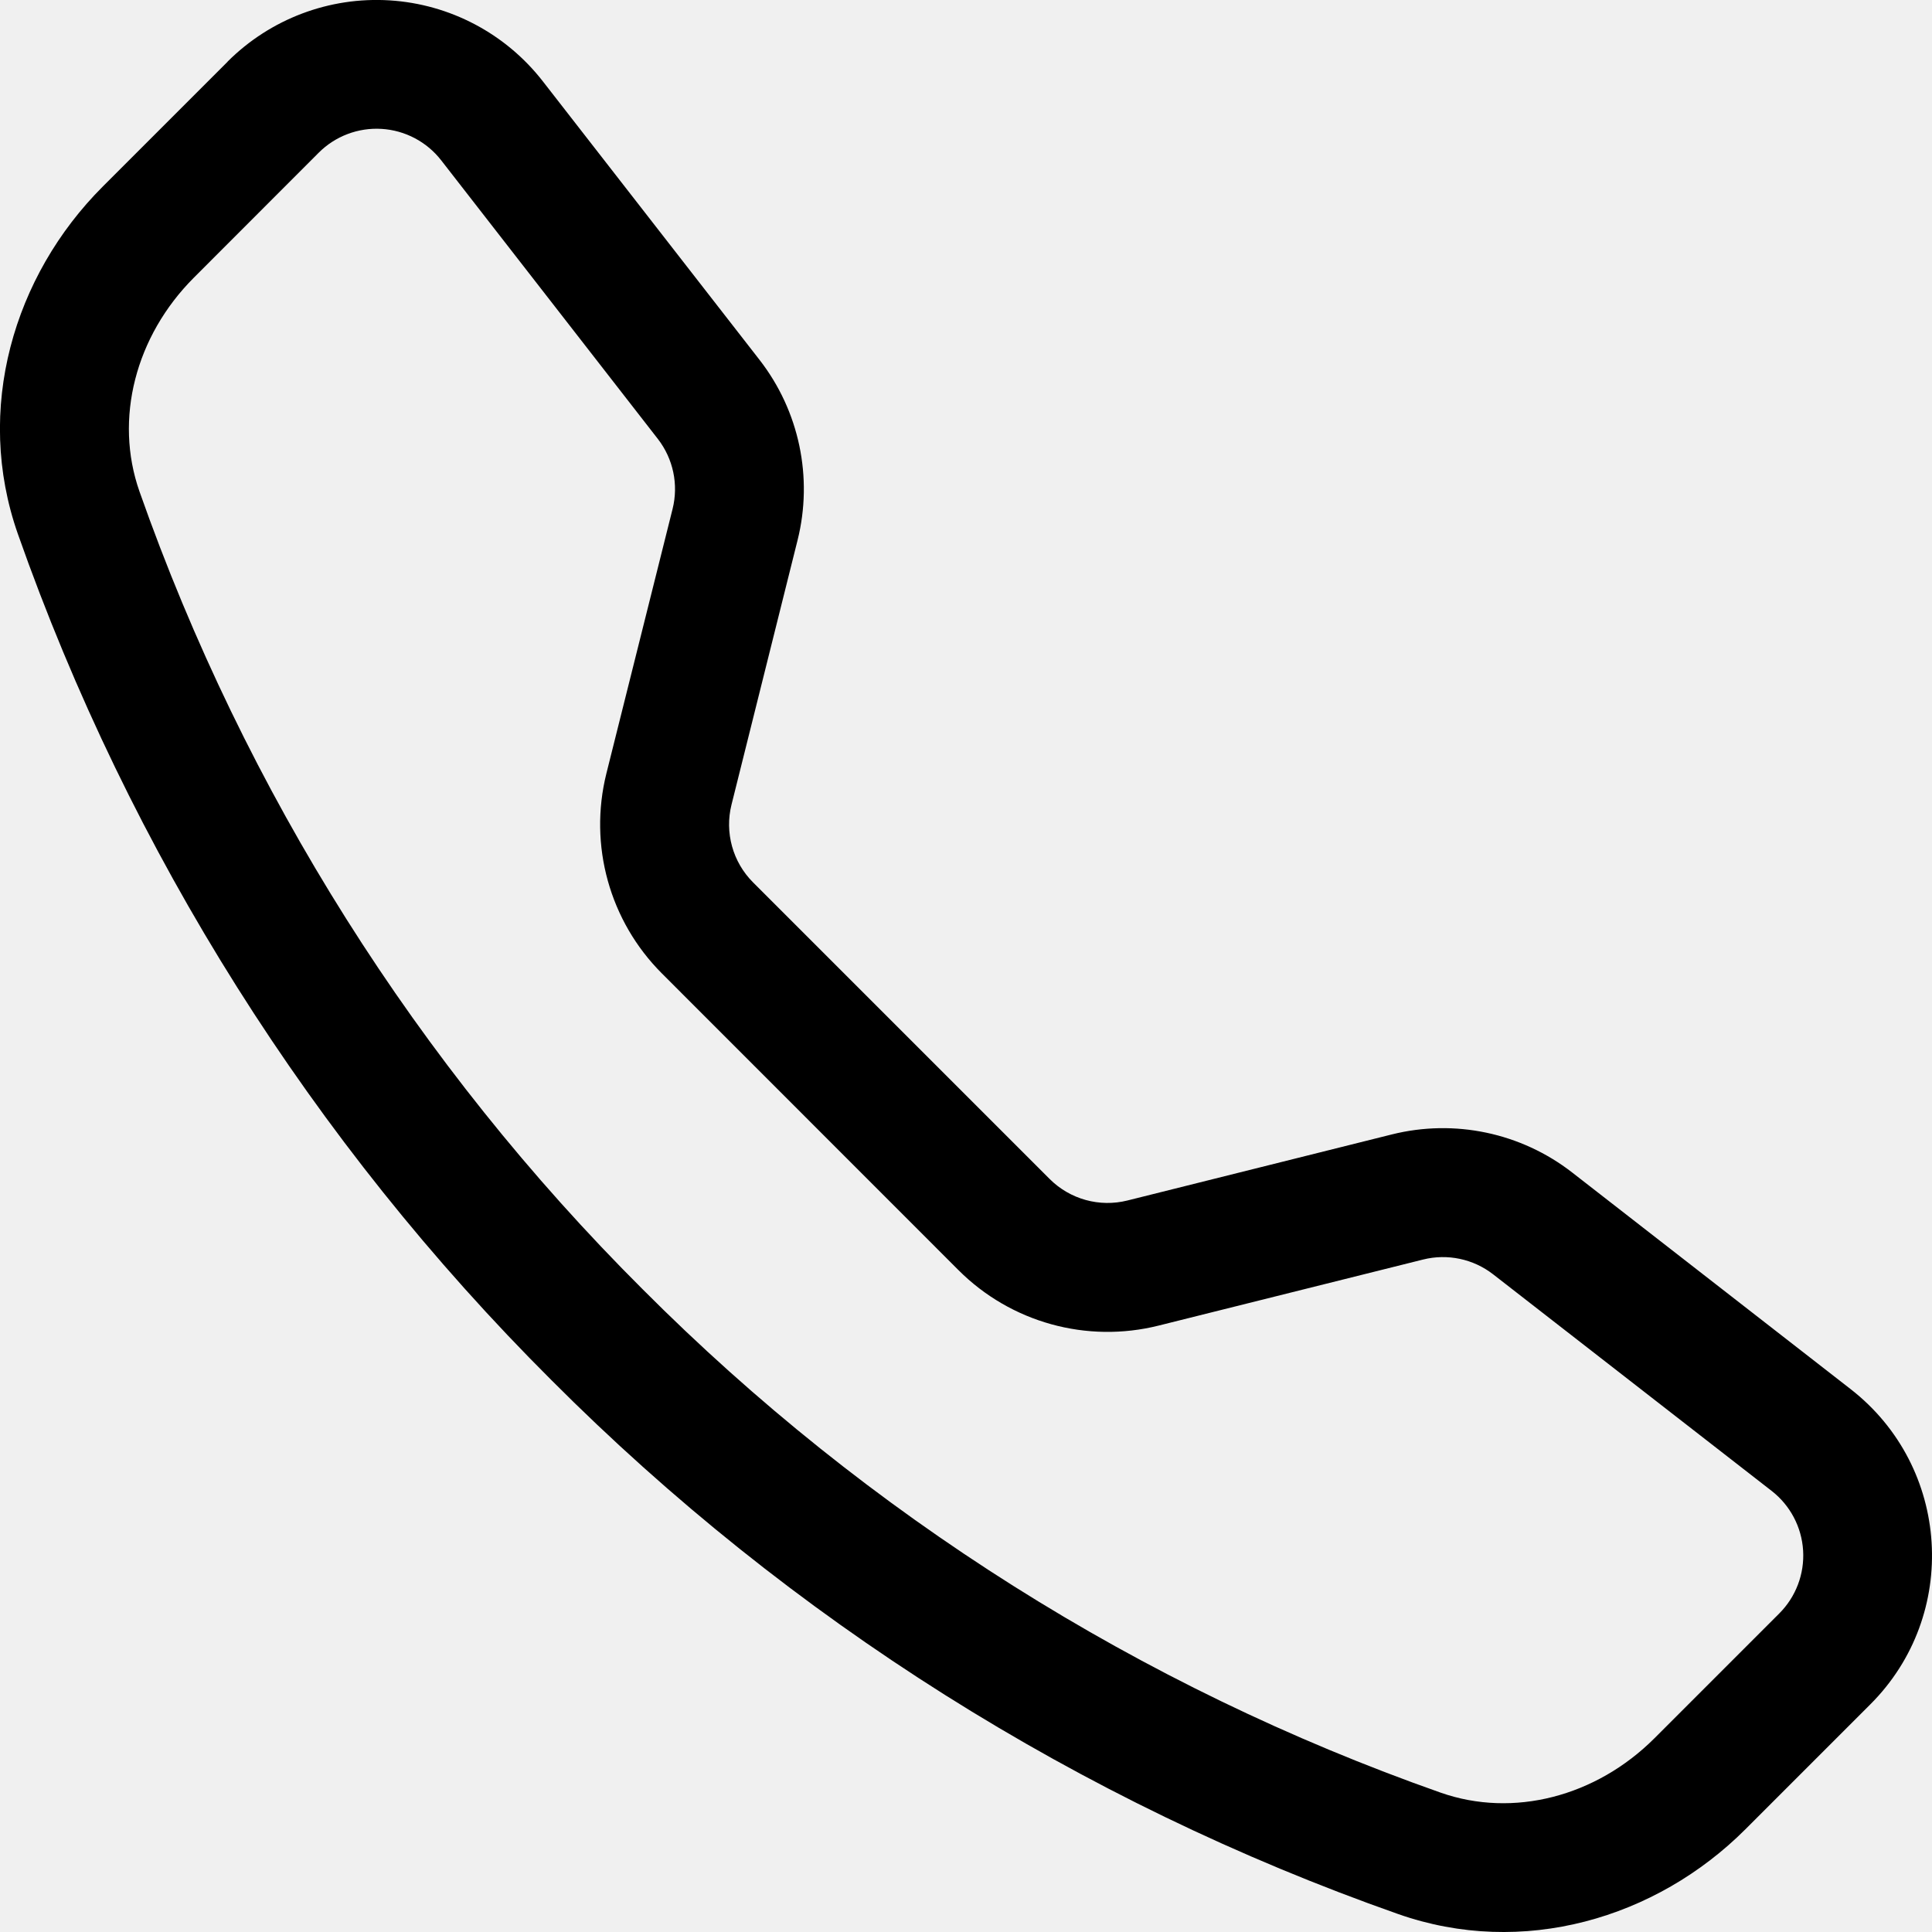
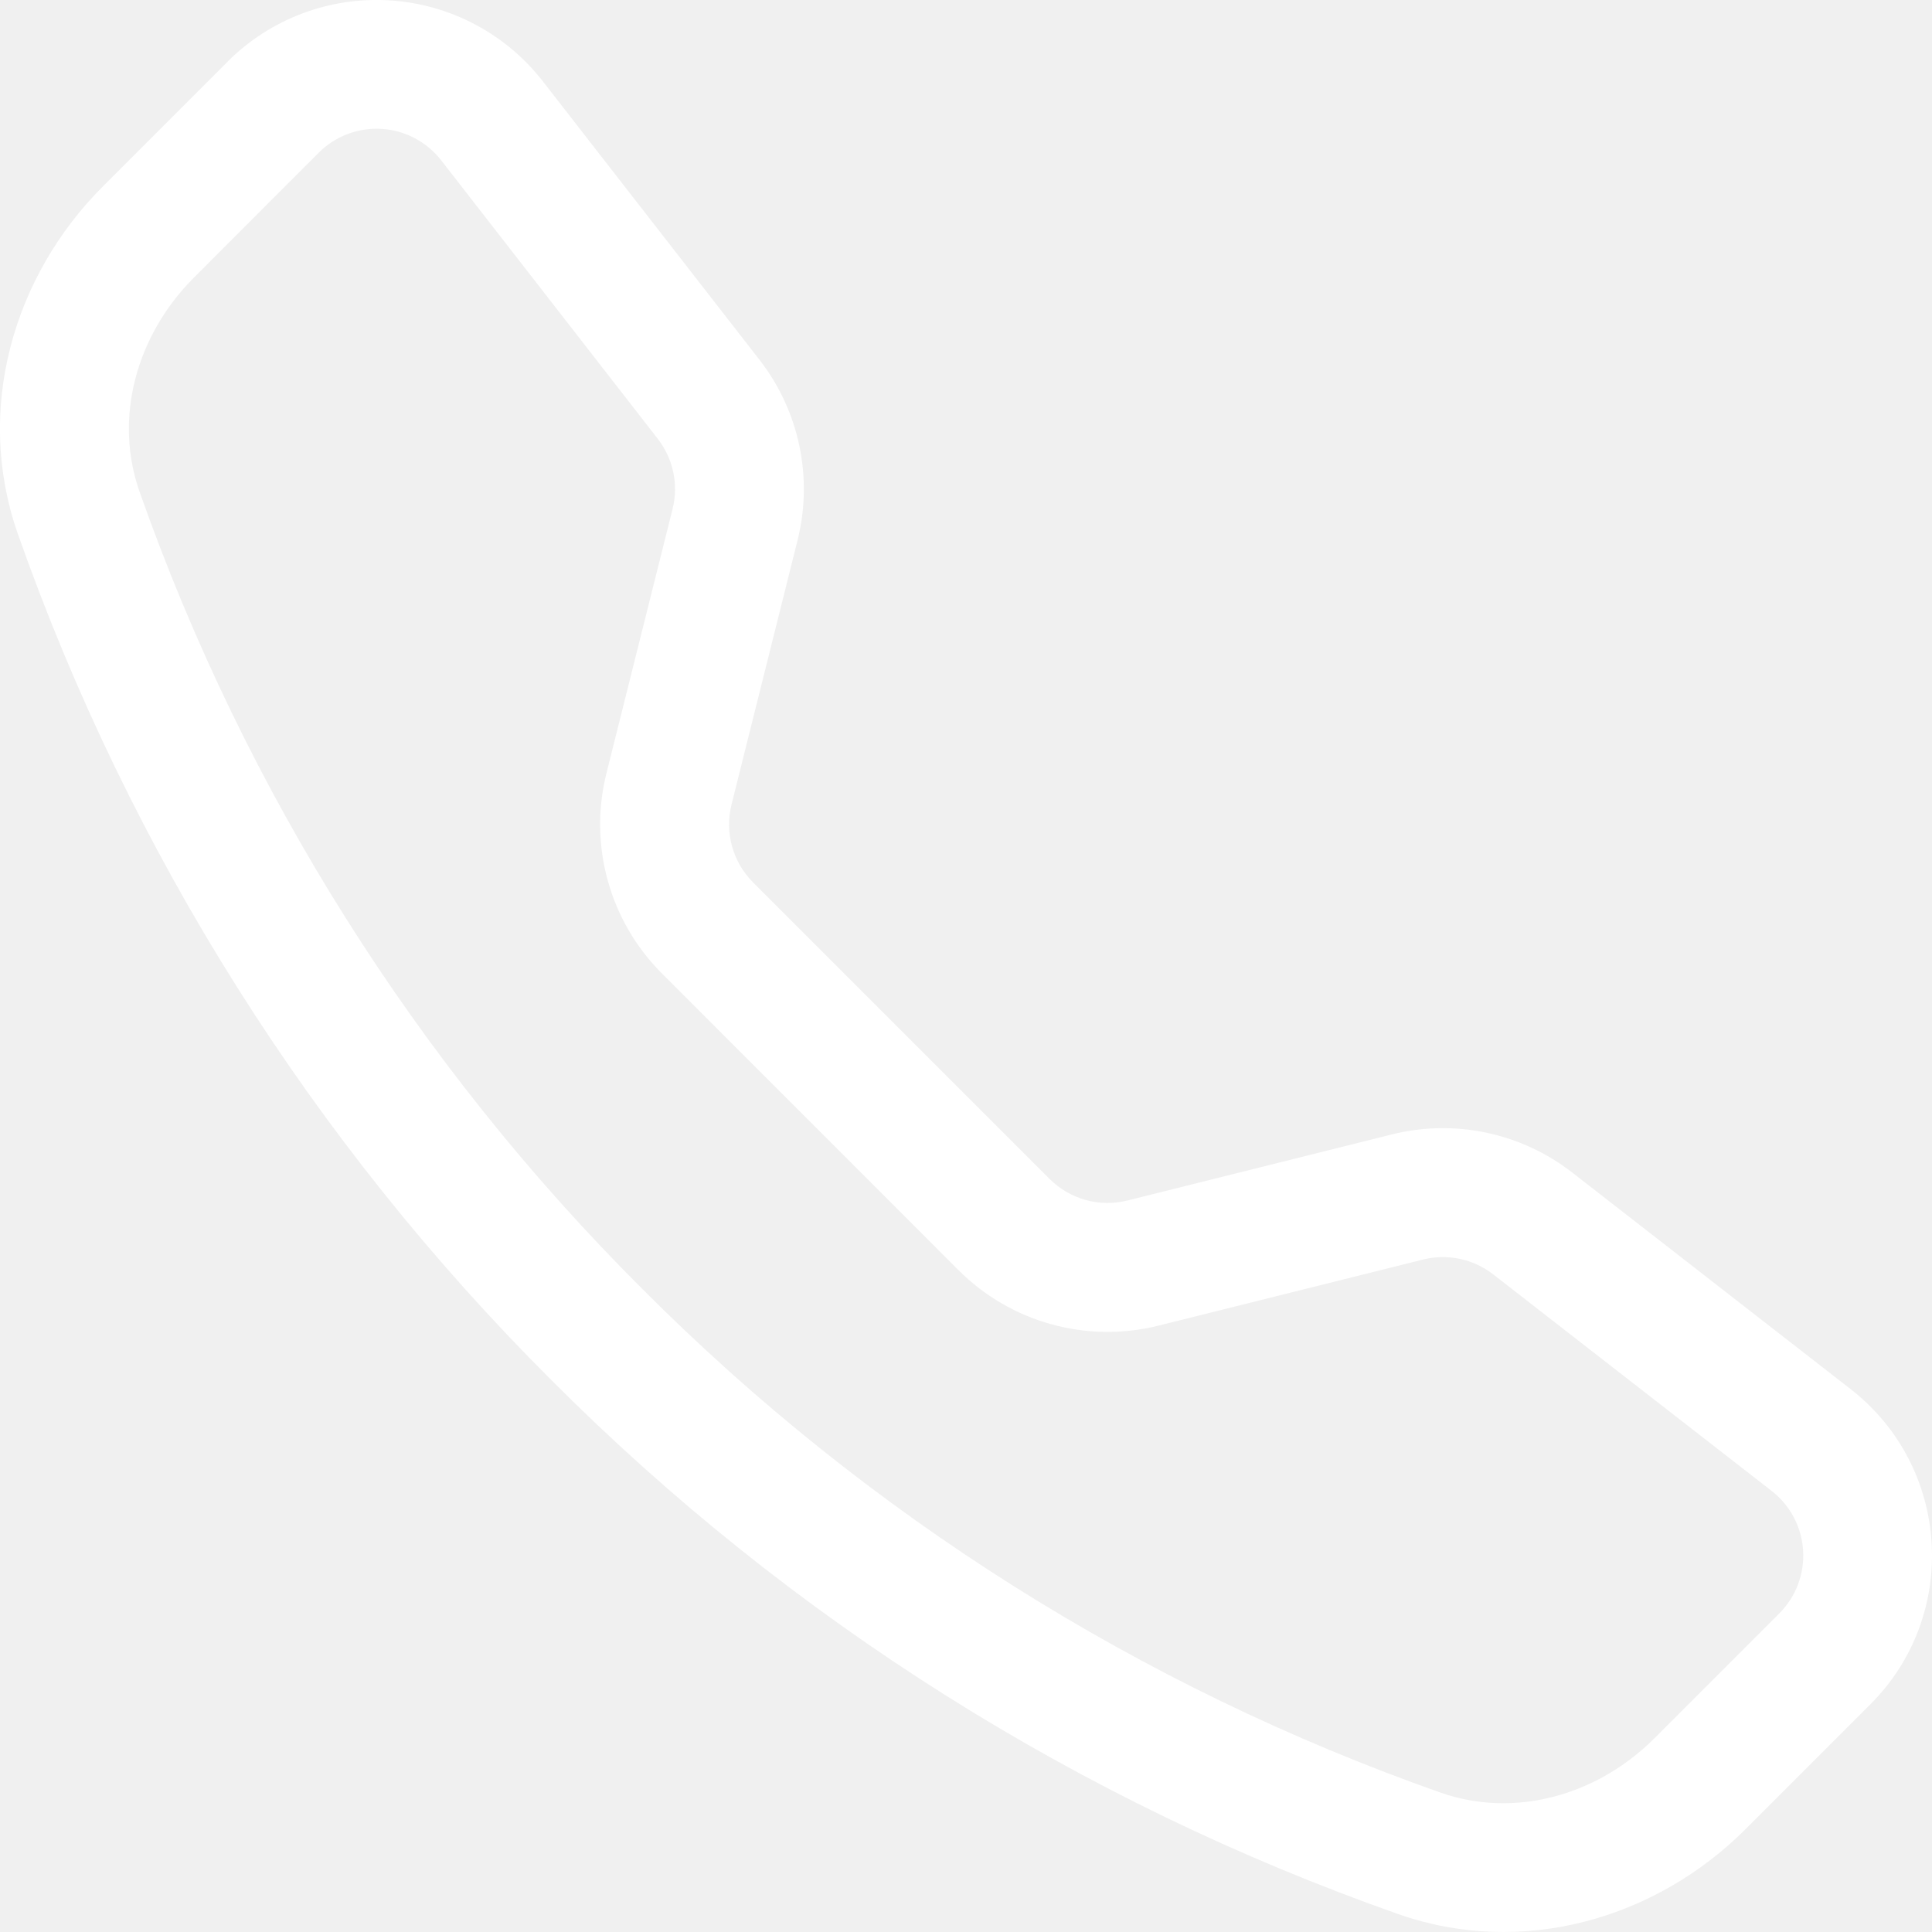
- <svg xmlns="http://www.w3.org/2000/svg" width="16" height="16" fill="currentColor" class="bi bi-telephone" viewBox="0 0 16 16">
+ <svg xmlns="http://www.w3.org/2000/svg" width="16" height="16" fill="white" class="bi bi-telephone" viewBox="0 0 16 16">
  <path d="M3.654 1.328a.678.678 0 0 0-1.015-.063L1.605 2.3c-.483.484-.661 1.169-.45 1.77a17.568 17.568 0 0 0 4.168 6.608 17.569 17.569 0 0 0 6.608 4.168c.601.211 1.286.033 1.77-.45l1.034-1.034a.678.678 0 0 0-.063-1.015l-2.307-1.794a.678.678 0 0 0-.58-.122l-2.19.547a1.745 1.745 0 0 1-1.657-.459L5.482 8.062a1.745 1.745 0 0 1-.46-1.657l.548-2.19a.678.678 0 0 0-.122-.58L3.654 1.328zM1.884.511a1.745 1.745 0 0 1 2.612.163L6.29 2.98c.329.423.445.974.315 1.494l-.547 2.19a.678.678 0 0 0 .178.643l2.457 2.457a.678.678 0 0 0 .644.178l2.189-.547a1.745 1.745 0 0 1 1.494.315l2.306 1.794c.829.645.905 1.87.163 2.611l-1.034 1.034c-.74.74-1.846 1.065-2.877.702a18.634 18.634 0 0 1-7.01-4.42 18.634 18.634 0 0 1-4.42-7.009c-.362-1.03-.037-2.137.703-2.877L1.885.511z" />
</svg>
